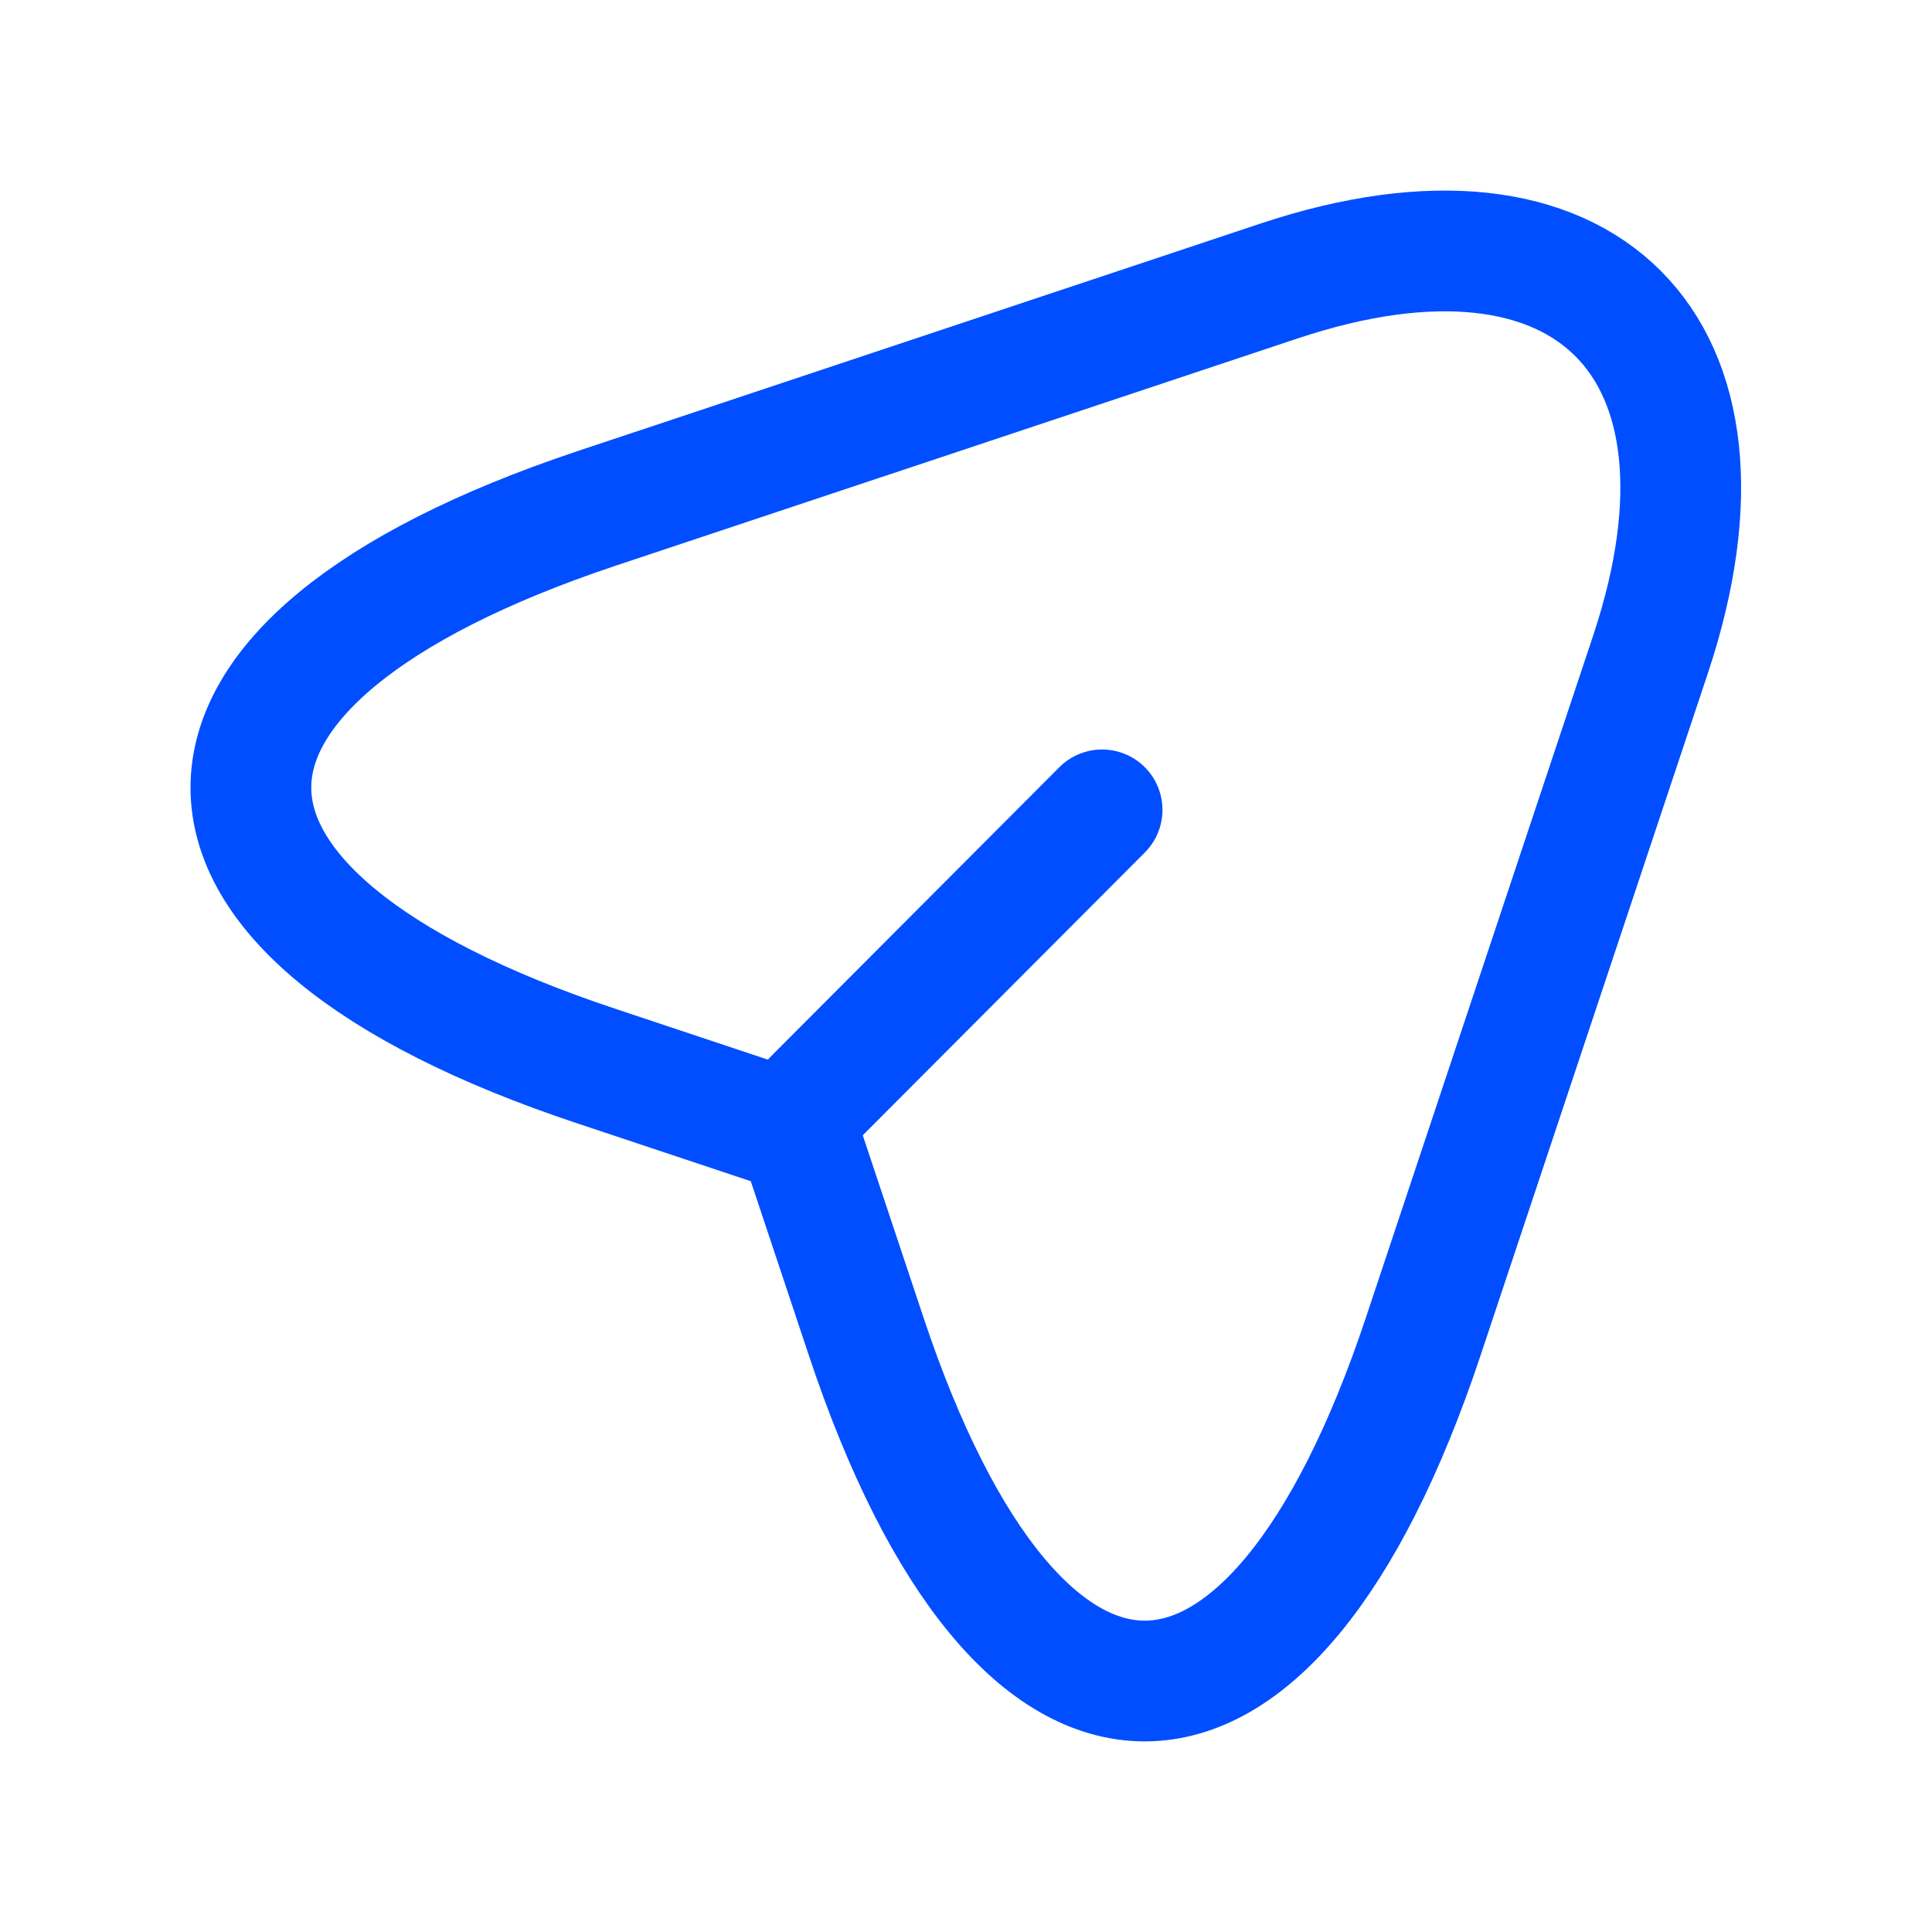
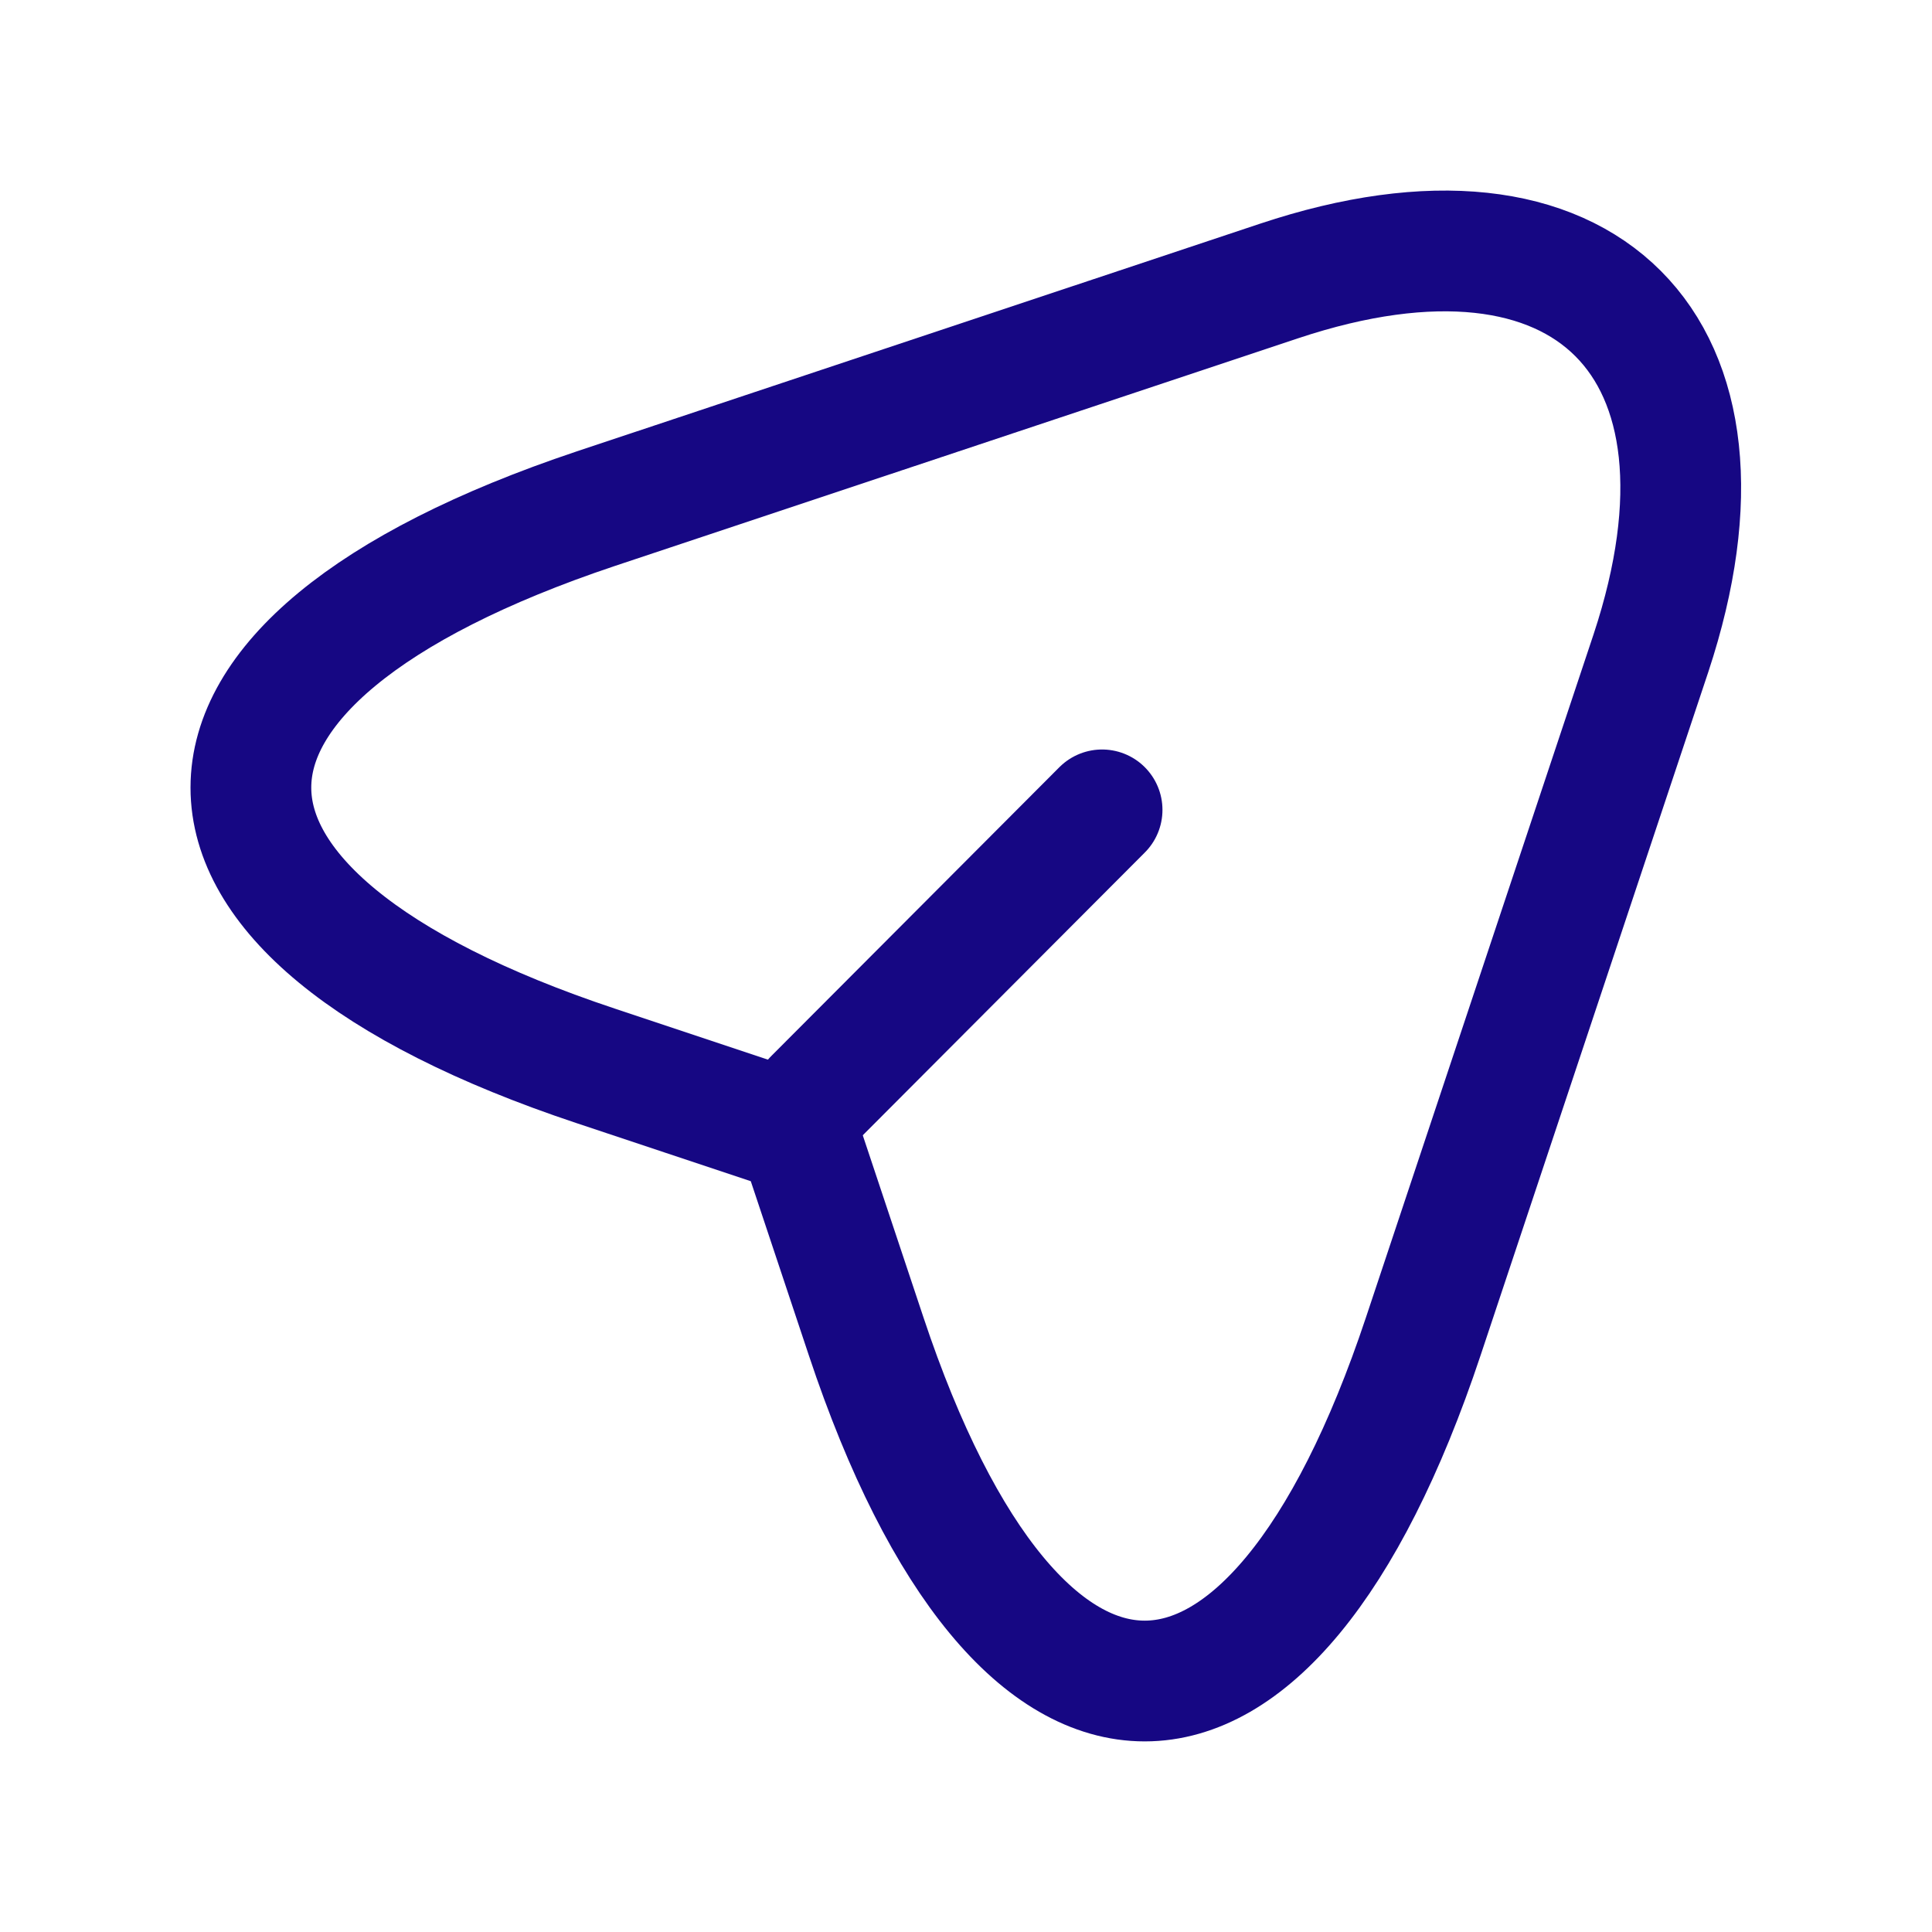
<svg xmlns="http://www.w3.org/2000/svg" width="16" height="16" viewBox="0 0 16 16" fill="none">
-   <path d="M4.933 4.213L10.593 2.327C13.133 1.48 14.513 2.867 13.673 5.407L11.787 11.067C10.52 14.873 8.44 14.873 7.173 11.067L6.613 9.387L4.933 8.827C1.126 7.56 1.126 5.487 4.933 4.213Z" stroke="#004EFF" stroke-linecap="round" stroke-linejoin="round" />
-   <path d="M6.74 9.1L9.127 6.707" stroke="#004EFF" stroke-linecap="round" stroke-linejoin="round" />
+   <path d="M4.933 4.213L10.593 2.327C13.133 1.48 14.513 2.867 13.673 5.407L11.787 11.067C10.52 14.873 8.44 14.873 7.173 11.067L6.613 9.387L4.933 8.827C1.126 7.56 1.126 5.487 4.933 4.213Z" stroke="#160783" stroke-linecap="round" stroke-linejoin="round" />
+   <path d="M6.74 9.1L9.127 6.707" stroke="#160783" stroke-linecap="round" stroke-linejoin="round" />
</svg>
